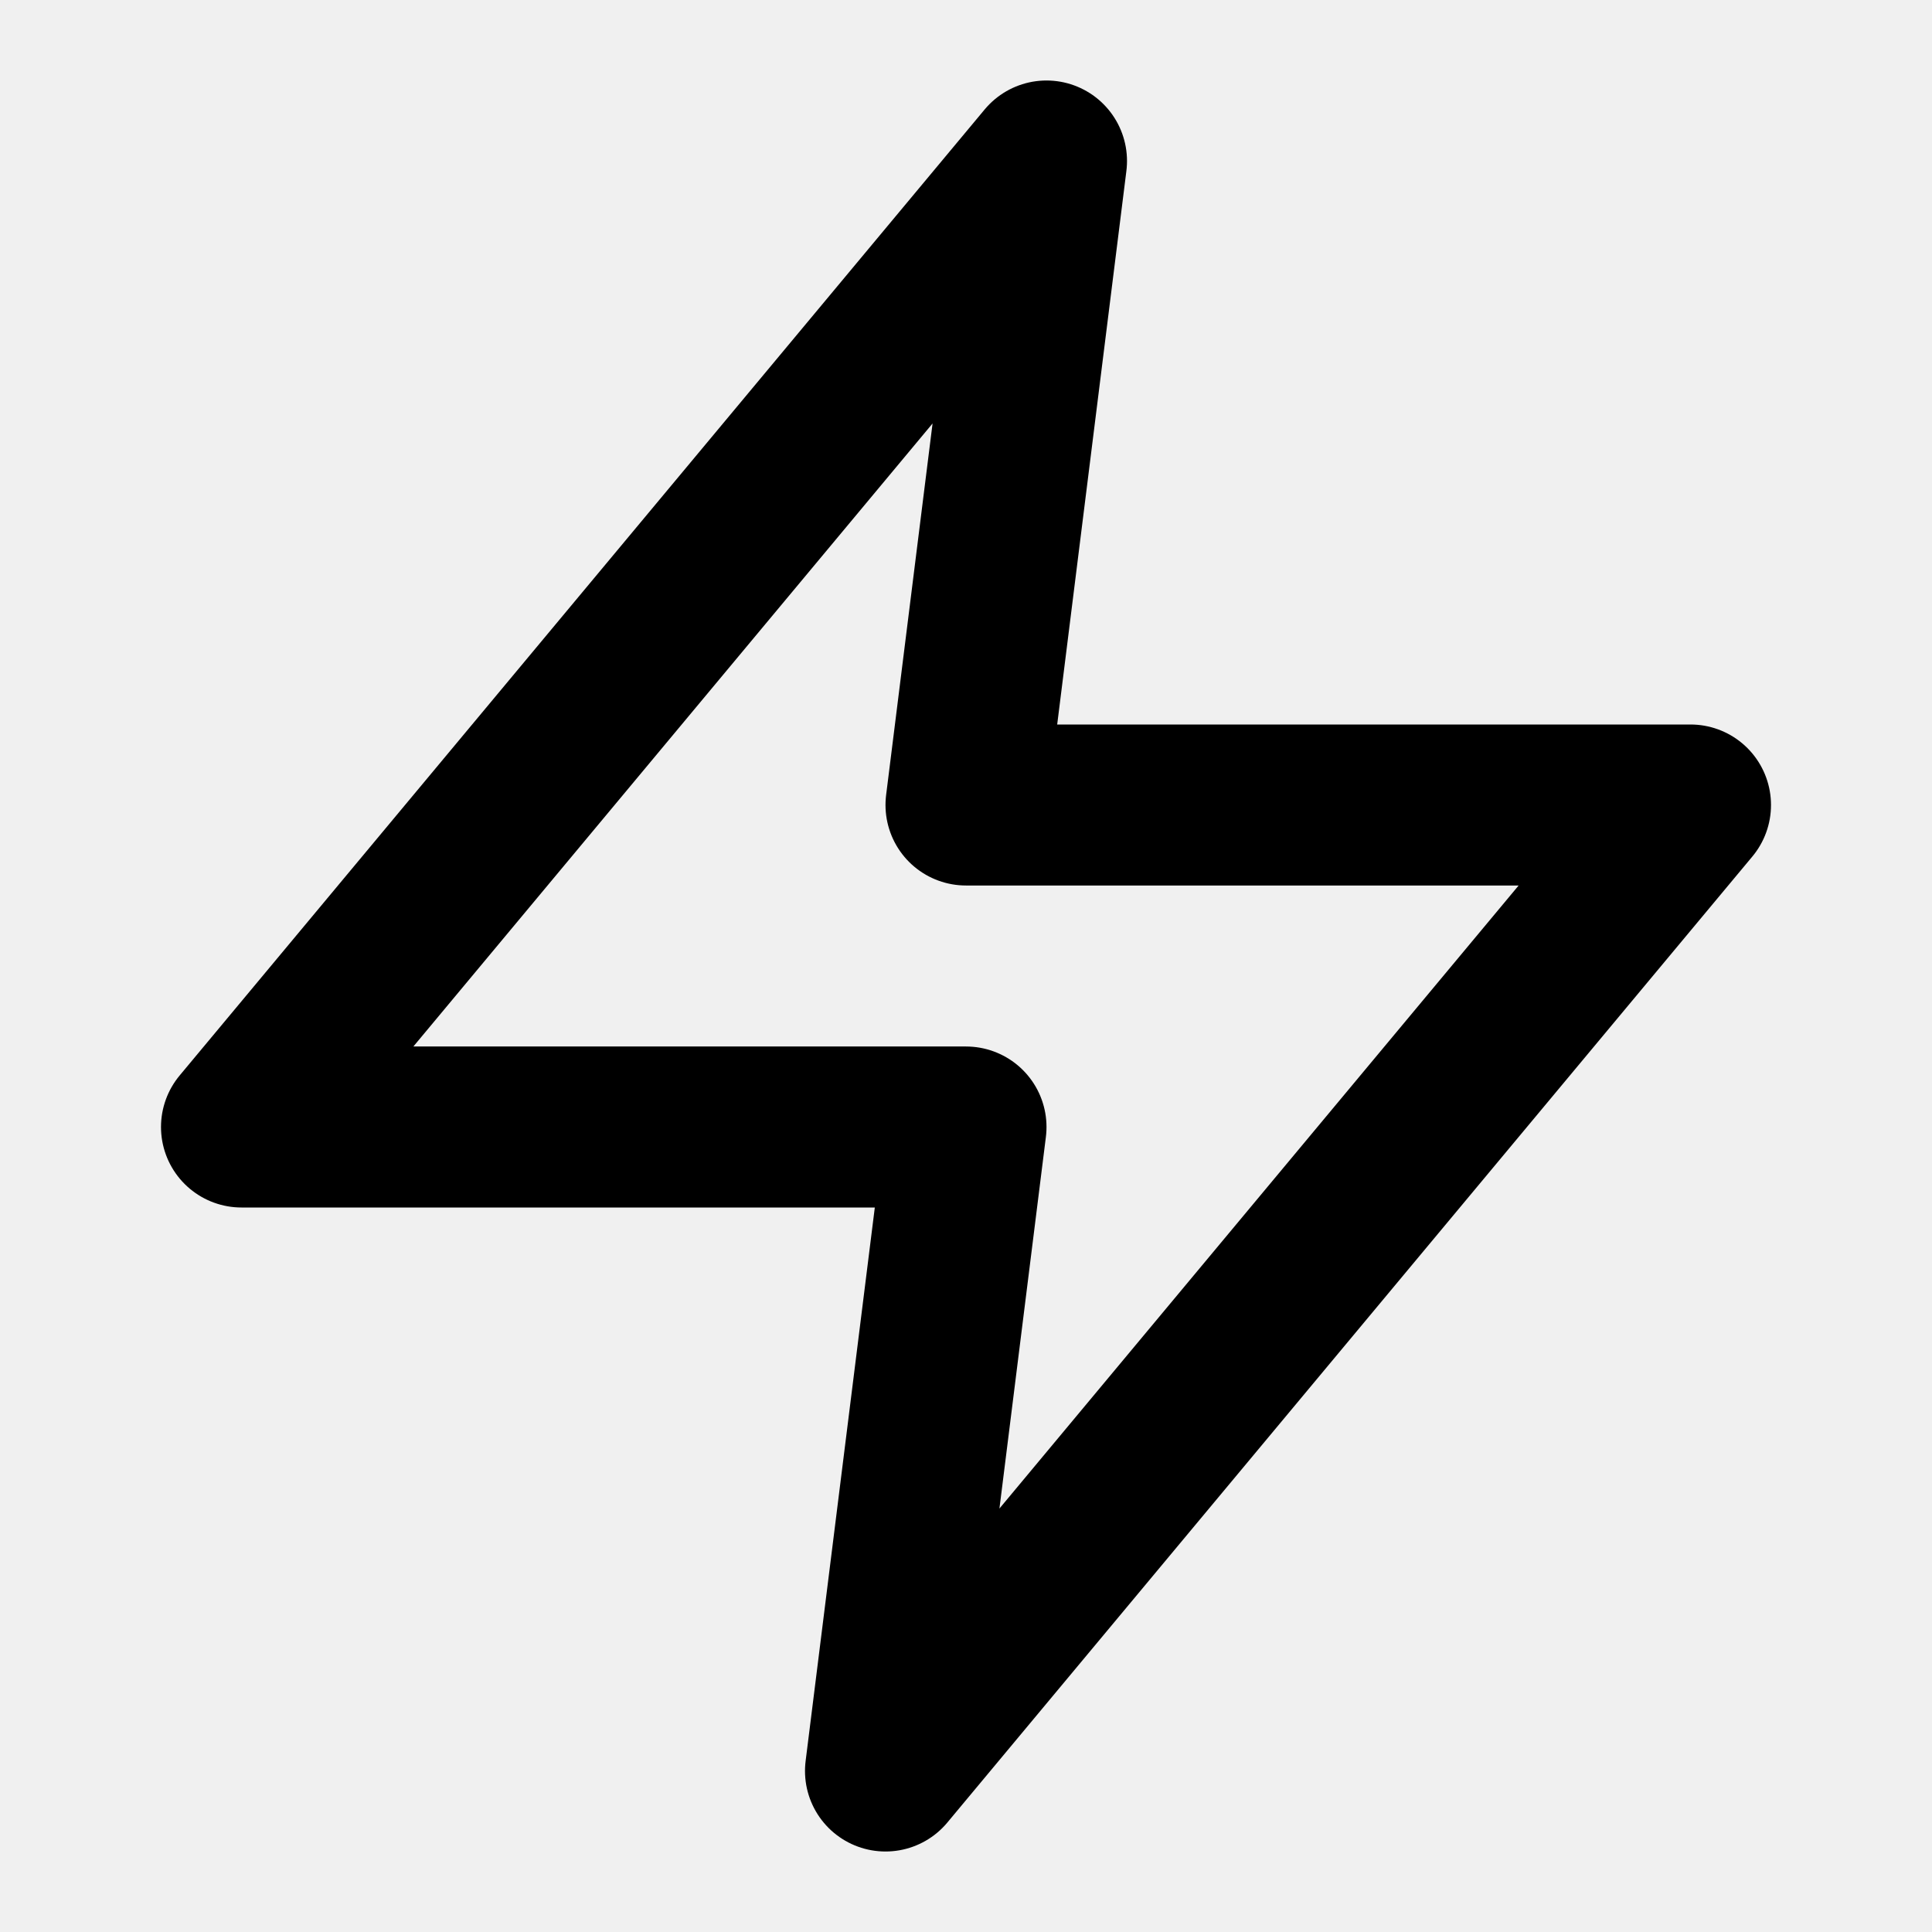
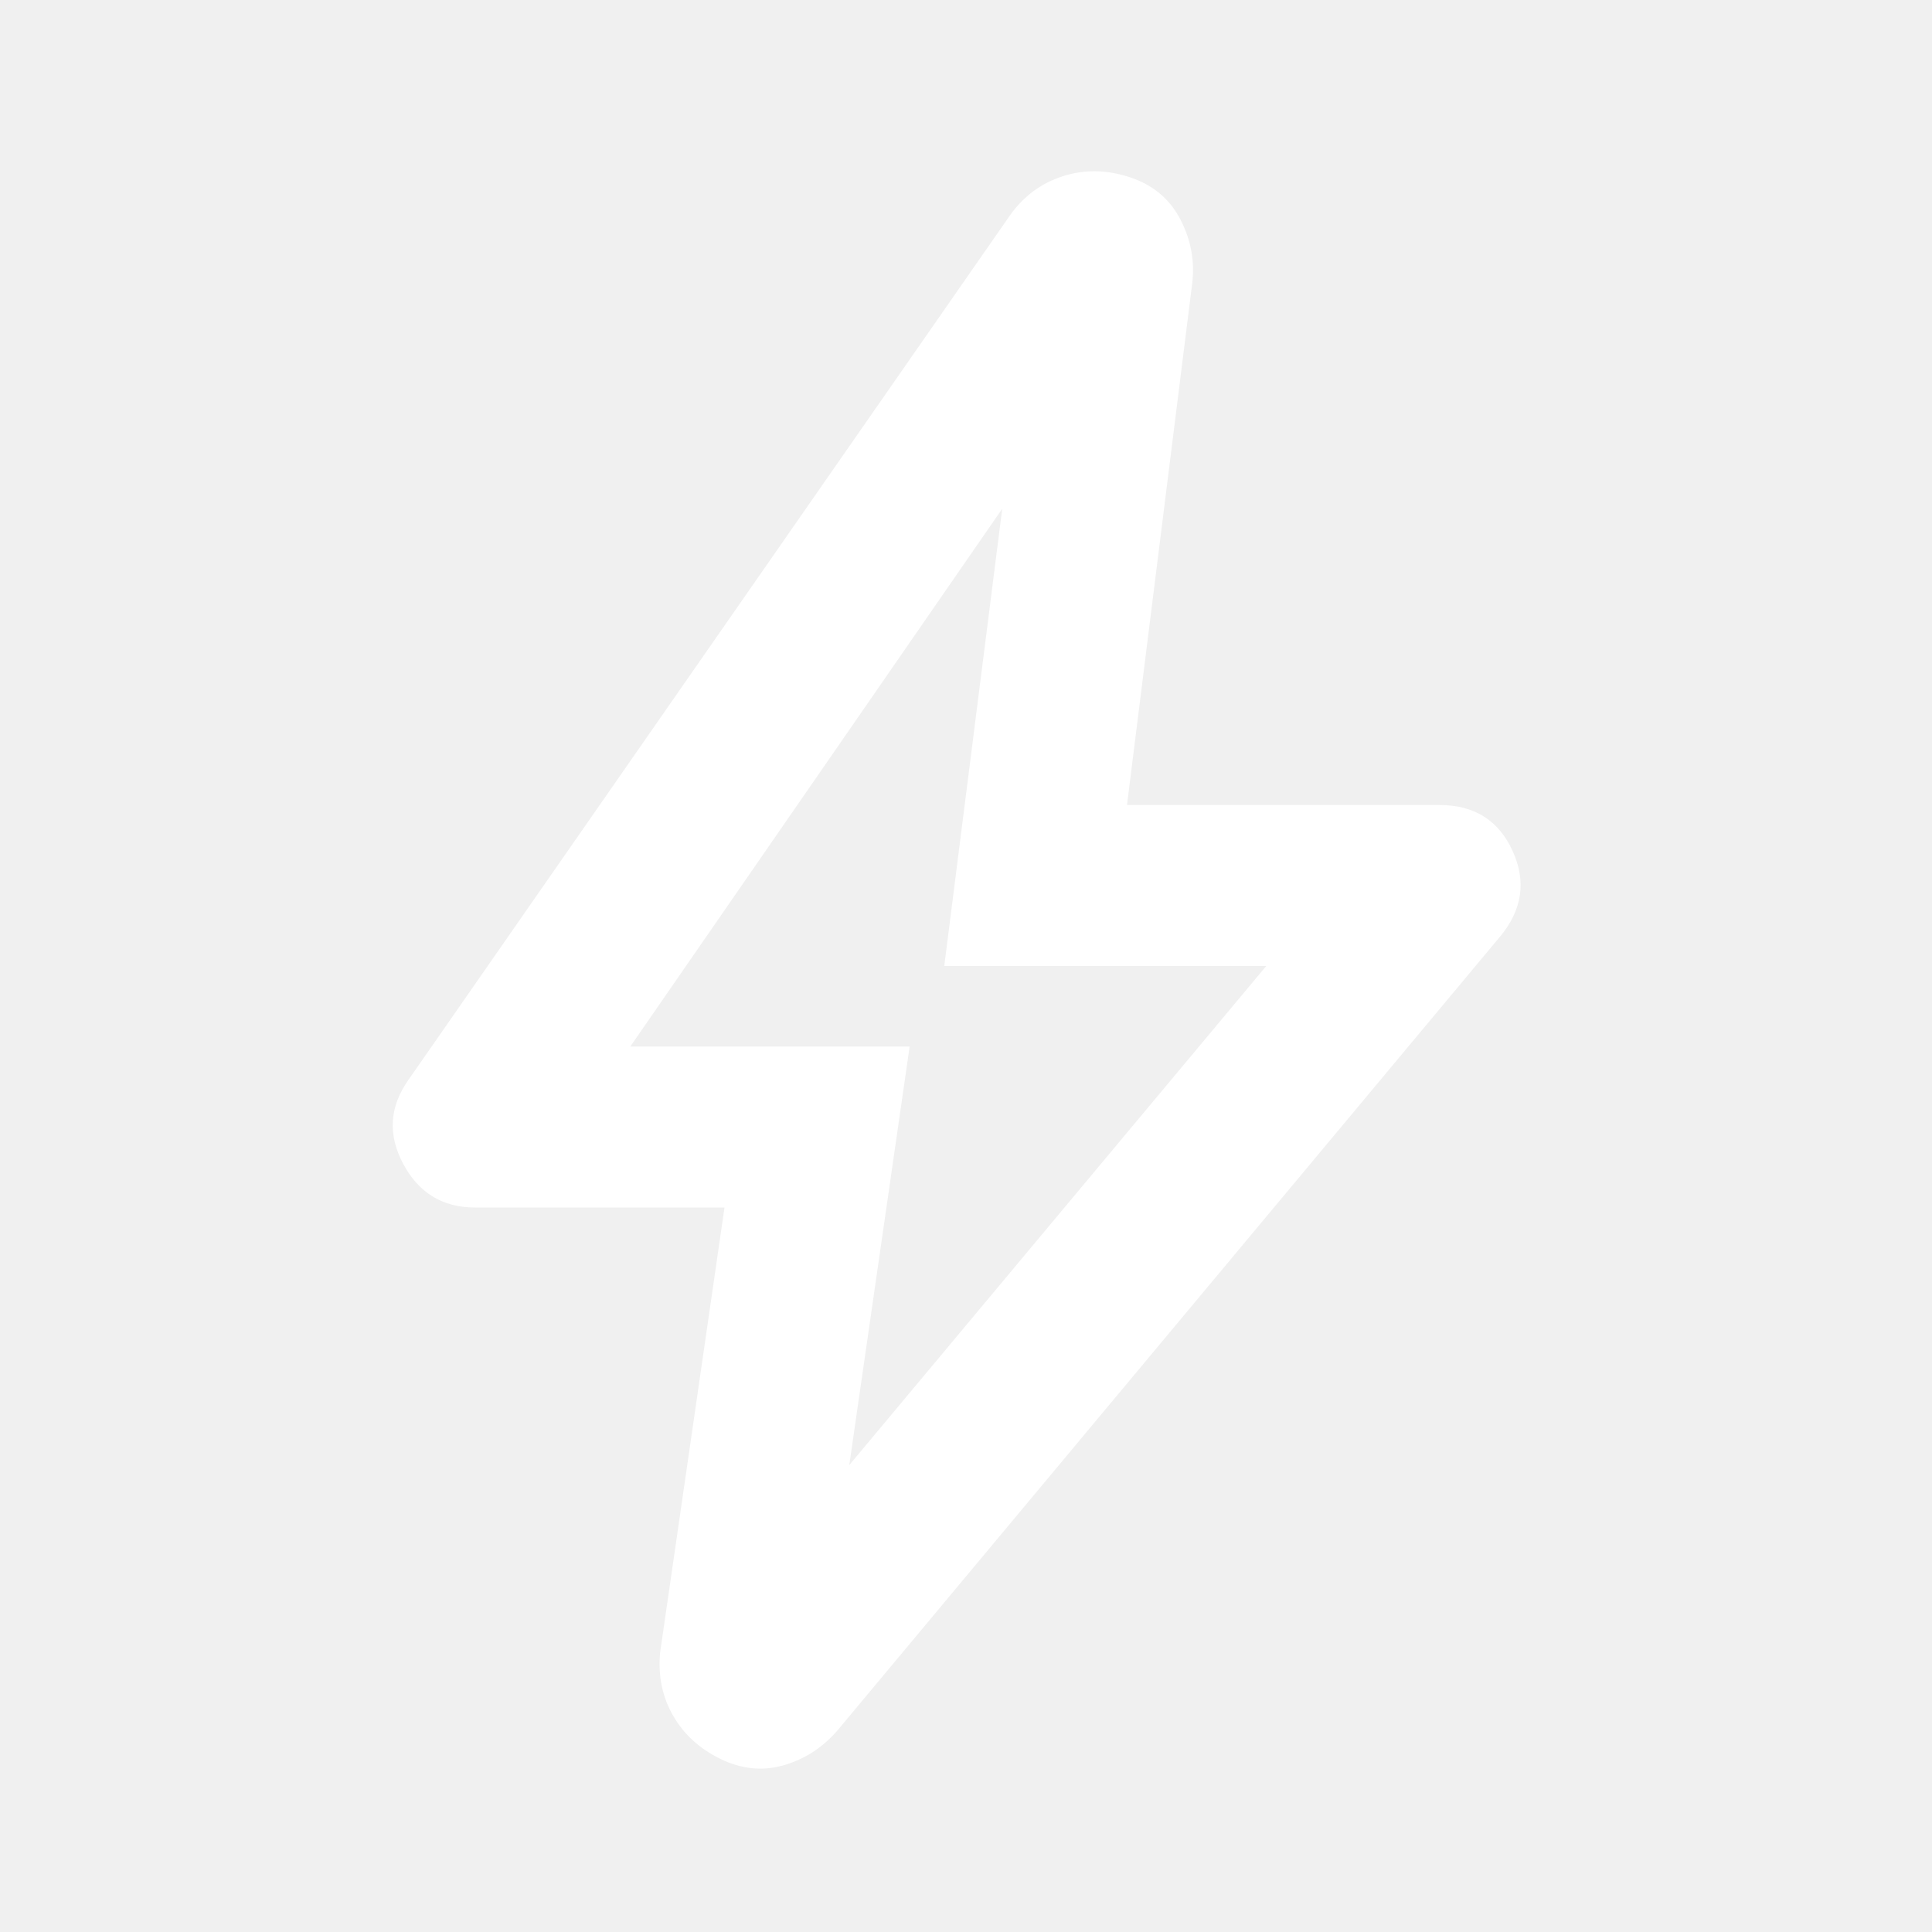
- <svg xmlns="http://www.w3.org/2000/svg" width="24" height="24" viewBox="0 0 24 24" fill="none" stroke="currentColor" stroke-width="2" stroke-linecap="round" stroke-linejoin="round">
-   <polygon points="13 2 3 14 12 14 11 22 21 10 12 10 13 2" />
+ <svg xmlns="http://www.w3.org/2000/svg" viewBox="0 0 24 24" height="24px" width="24px" fill="#ffffff">
+   <path d="M10.55,18.2L15.73,12h-4l0.72-5.68L7.83,13H11.3l-0.75,5.2ZM9,15H5.9q-0.6,0-0.89-0.54q-0.29-0.54 0.06-1.04L12.55,2.67Q12.8,2.32 13.2,2.19T14.03,2.2t0.63,0.52t0.15,0.8L14,10h3.88q0.65,0 0.91,0.57t-0.16,1.07L10.4,21.5q-0.28,0.32-0.67,0.43T8.95,21.85T8.36,21.31T8.2,20.53L9,15Zm2.78-2.75Z" />
</svg>
